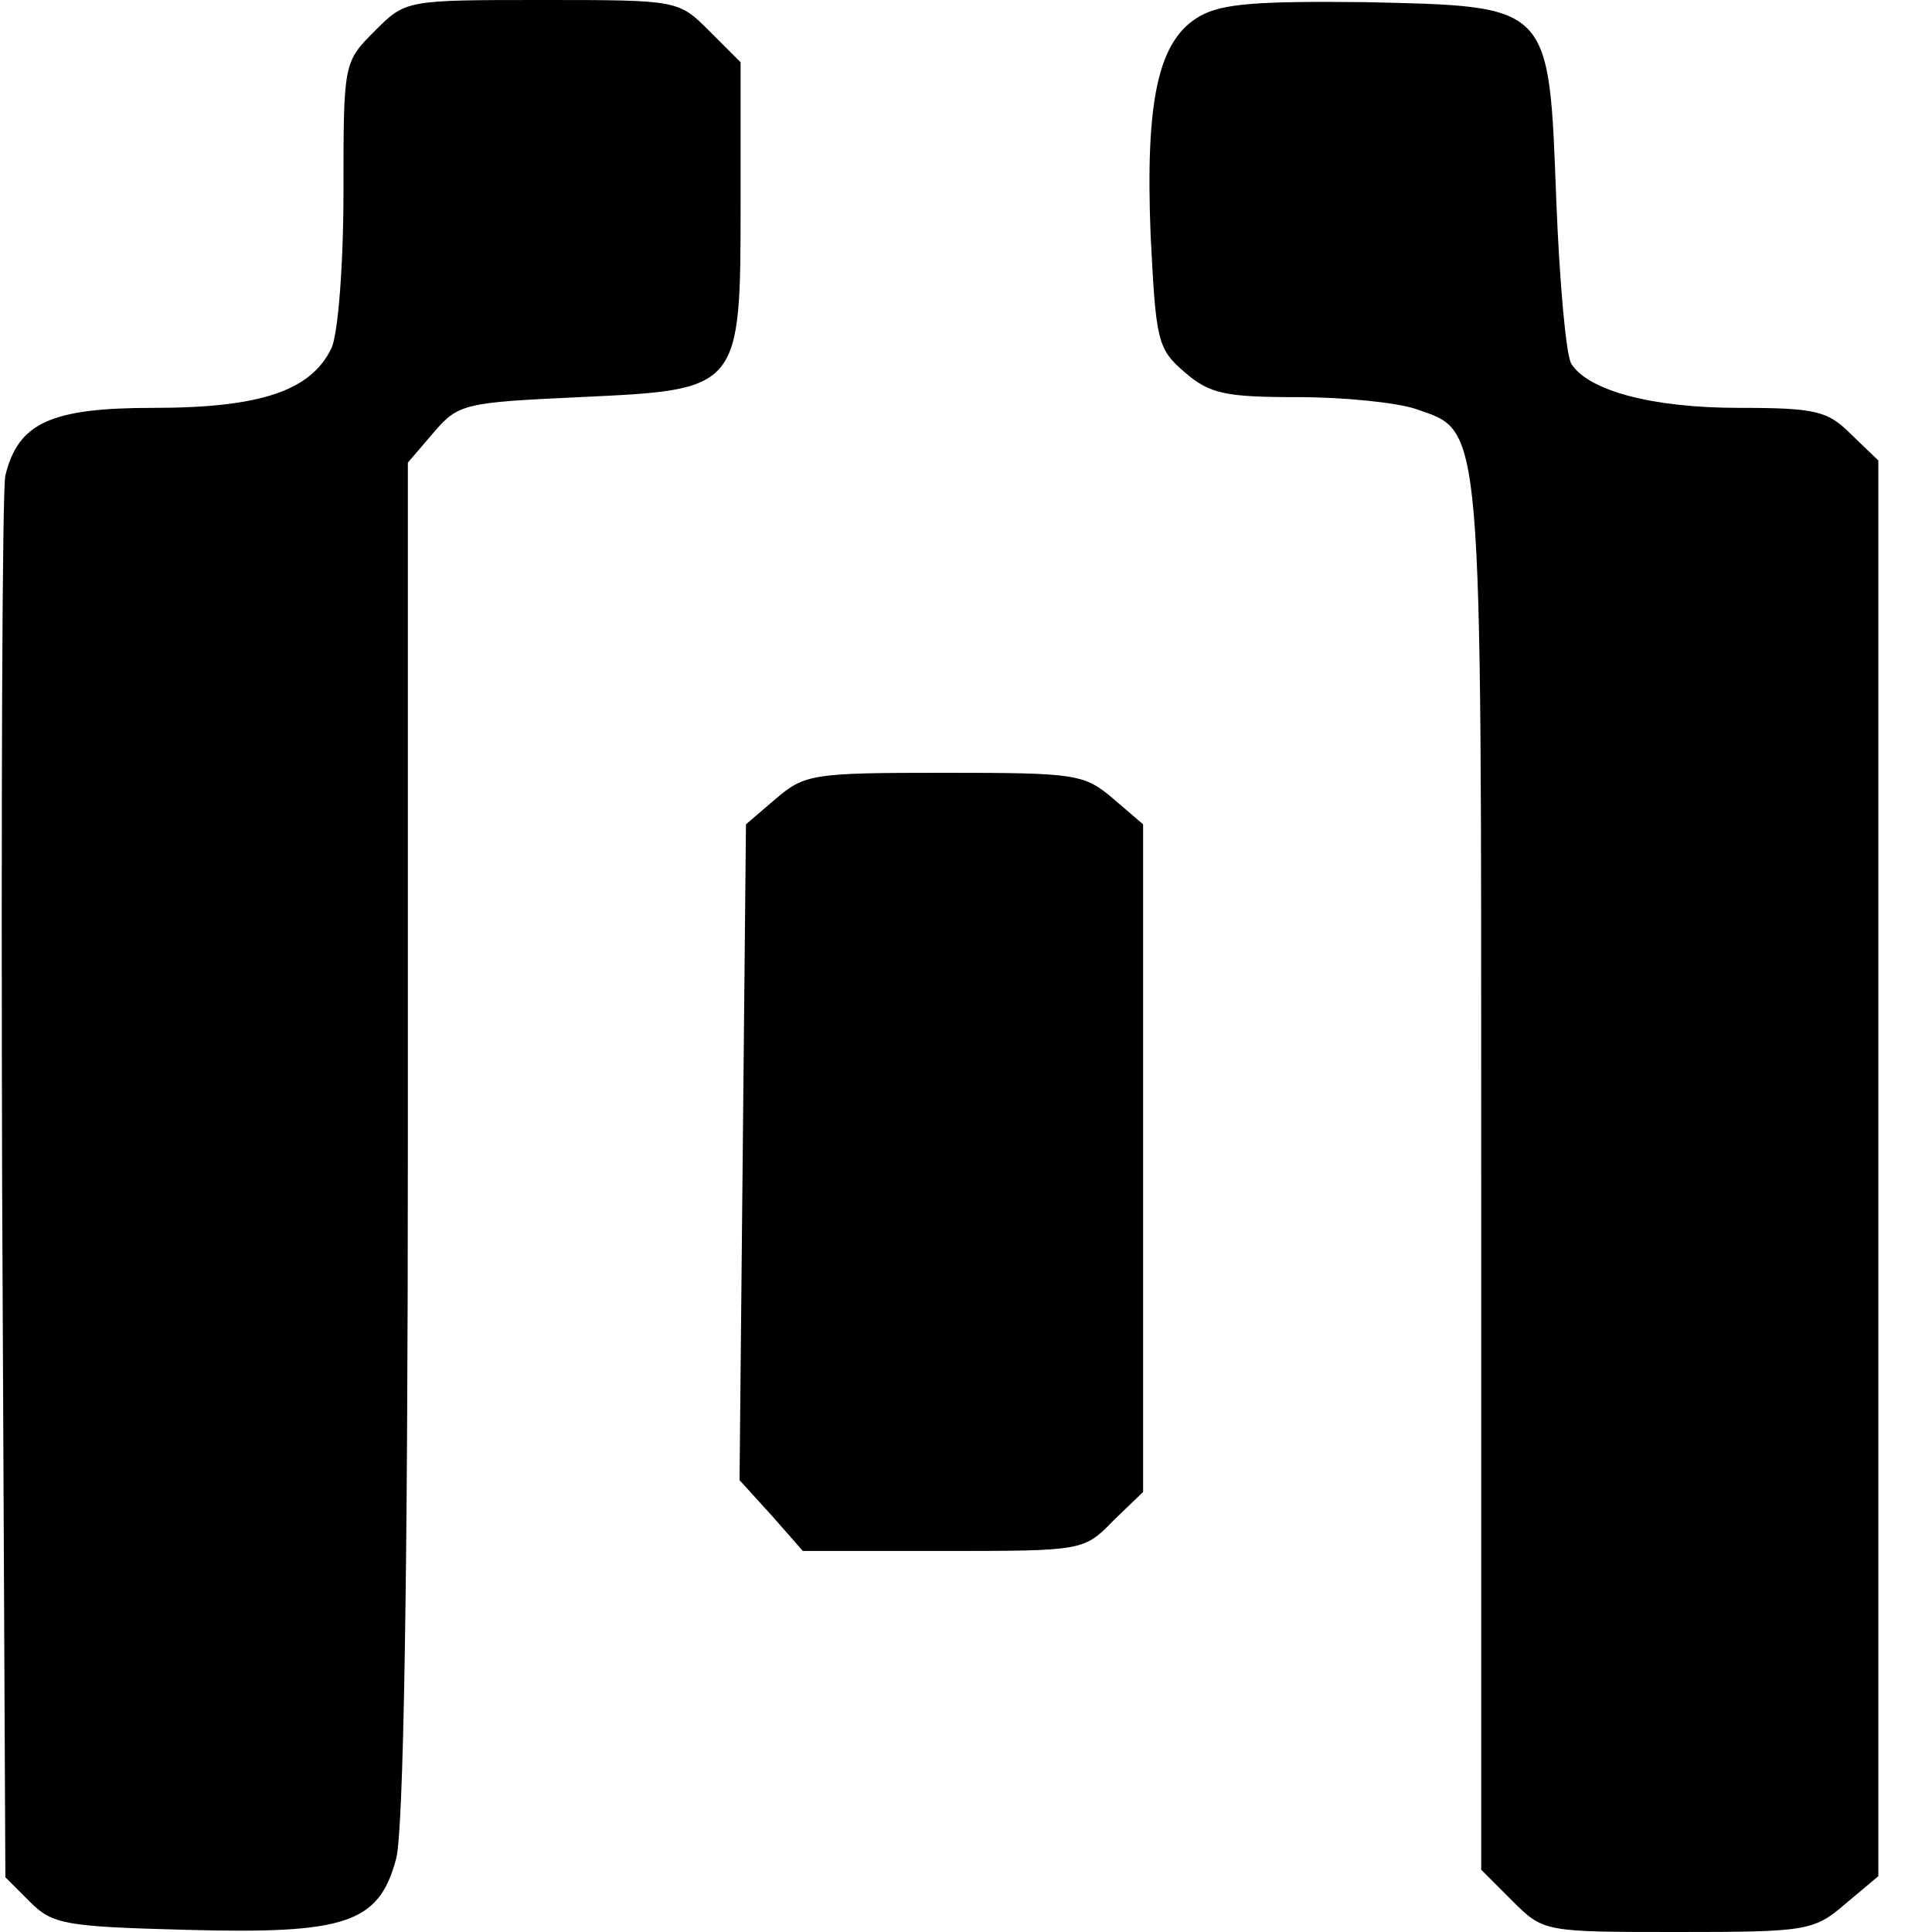
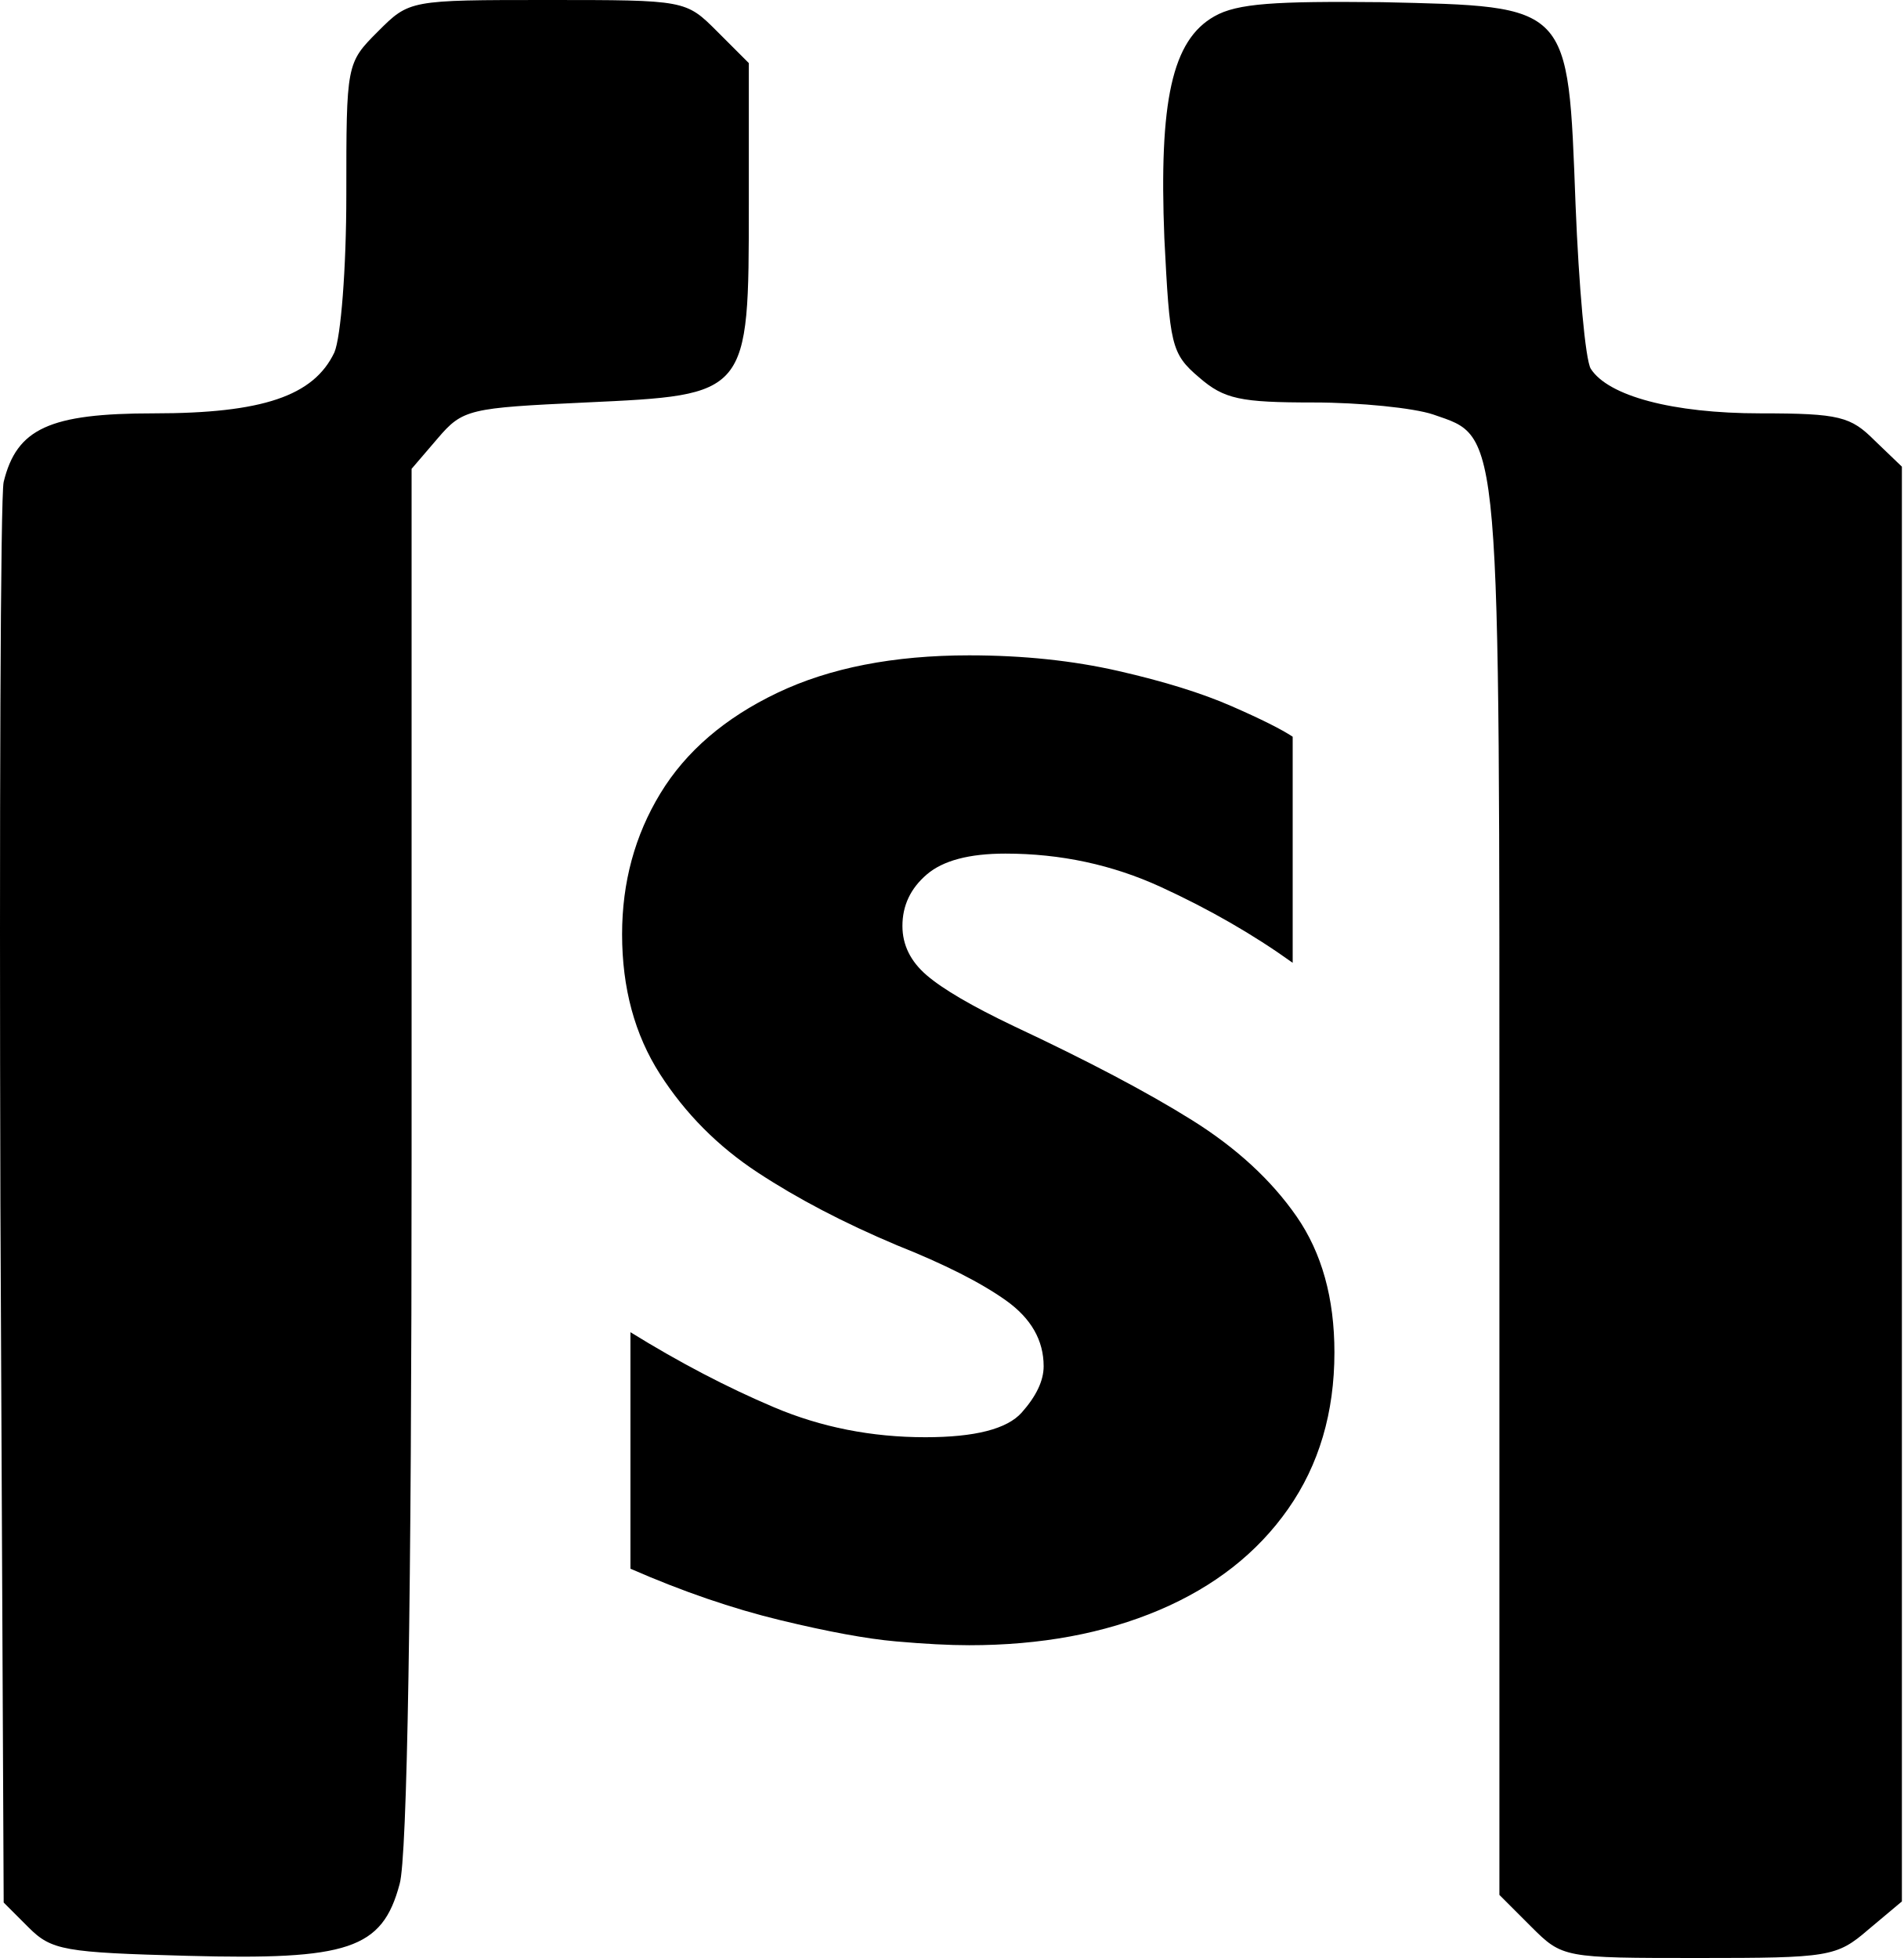
- <svg xmlns="http://www.w3.org/2000/svg" version="1.0" viewBox="0 0 180 180">
-   <path d="M34.9 2.9c-2.9 2.9-2.9 3-2.9 15 0 6.8-.5 13.1-1.1 14.5-1.9 4-6.6 5.6-16.6 5.6C4.7 38 1.7 39.4.5 44.3.2 45.5.1 75.4.2 110.7l.3 64.2 2.3 2.3c2.1 2.1 3.3 2.3 14.6 2.6 14.8.4 17.9-.6 19.5-6.6.7-2.4 1.1-26.2 1.1-66.9V43.1l2.4-2.8c2.3-2.7 2.9-2.8 13.6-3.3 15-.7 15-.6 15-18.2v-13l-2.9-2.9C63.2 0 63.2 0 50.5 0S37.8 0 34.9 2.9zM111.8 1.5c-3.9 2.2-5.1 7.8-4.6 20.4.5 9.8.6 10.6 3.2 12.8 2.3 2 3.8 2.3 10.5 2.3 4.3 0 9.2.5 11 1.1 6.3 2.2 6.1.3 6.1 71.4v64.7l2.9 2.9c2.9 2.9 3 2.9 15.4 2.9 12 0 12.7-.1 15.6-2.6l3.1-2.6V42.9l-2.5-2.4c-2.2-2.2-3.2-2.5-10.5-2.5-8.1 0-14-1.6-15.6-4.1-.5-.8-1.1-7.6-1.4-15.1C144.3.3 144.6.6 127.2.2c-9.8-.1-13.3.1-15.4 1.3zM72.3 74.4l-2.8 2.4-.3 30.6-.3 30.5 3 3.3 2.9 3.3h13.1c12.9 0 13.1 0 15.8-2.8l2.8-2.7V76.8l-2.8-2.4C101 72.1 100.2 72 88 72s-13 .1-15.7 2.4z" />
+ <svg xmlns="http://www.w3.org/2000/svg" width="175px" height="180px" viewBox="0 0 175 180" version="1.1">
+   <g id="页面-1" stroke="none" stroke-width="1" fill="none" fill-rule="evenodd">
+     <g id="1111" transform="translate(-362, -394)" fill="#000000" fill-rule="nonzero">
+       <g id="safari-pinned-tab" transform="translate(362, 394)">
+         <path d="M34.737,2.9 C31.837,5.8 31.837,5.9 31.837,17.9 C31.837,24.7 31.337,31 30.738,32.4 C28.837,36.4 24.137,38 14.137,38 C4.537,38 1.538,39.4 0.338,44.3 C0.037,45.5 -0.062,75.4 0.037,110.7 L0.338,174.9 L2.638,177.2 C4.737,179.3 5.938,179.5 17.238,179.8 C32.038,180.2 35.138,179.2 36.737,173.2 C37.438,170.8 37.837,147 37.837,106.3 L37.837,43.1 L40.237,40.3 C42.538,37.6 43.138,37.5 53.837,37 C68.838,36.3 68.838,36.4 68.838,18.8 L68.838,5.8 L65.938,2.9 C63.038,0 63.038,0 50.337,0 C37.638,0 37.638,0 34.737,2.9 Z M111.638,1.5 C107.737,3.7 106.537,9.3 107.037,21.9 C107.537,31.7 107.638,32.5 110.237,34.7 C112.537,36.7 114.037,37 120.737,37 C125.037,37 129.938,37.5 131.738,38.1 C138.037,40.3 137.838,38.4 137.838,109.5 L137.838,174.2 L140.738,177.1 C143.637,180 143.738,180 156.137,180 C168.137,180 168.838,179.9 171.738,177.4 L174.838,174.8 L174.838,42.9 L172.338,40.5 C170.137,38.3 169.137,38 161.838,38 C153.738,38 147.838,36.4 146.238,33.9 C145.738,33.1 145.137,26.3 144.838,18.8 C144.137,0.3 144.438,0.6 127.037,0.2 C117.237,0.1 113.737,0.3 111.638,1.5 Z M122.672,124.323 C122.672,129.866 121.254,134.662 118.419,138.712 C115.584,142.762 111.63,145.864 106.557,148.017 C101.483,150.17 95.664,151.246 89.098,151.246 C87.265,151.246 85.016,151.129 82.352,150.894 C79.687,150.66 76.149,150.01 71.736,148.944 C67.324,147.878 62.73,146.301 57.955,144.212 L57.955,122.469 C62.432,125.24 66.833,127.542 71.161,129.375 C75.488,131.209 80.124,132.125 85.07,132.125 C89.631,132.125 92.584,131.368 93.927,129.855 C95.27,128.342 95.941,126.924 95.941,125.602 C95.941,123.215 94.79,121.201 92.488,119.559 C90.186,117.918 86.839,116.223 82.448,114.475 C77.588,112.429 73.324,110.201 69.658,107.792 C65.991,105.384 62.996,102.367 60.673,98.744 C58.349,95.12 57.188,90.835 57.188,85.89 C57.188,81.115 58.36,76.798 60.705,72.94 C63.05,69.082 66.631,66.002 71.448,63.699 C76.266,61.397 82.149,60.246 89.098,60.246 C94.044,60.246 98.616,60.726 102.816,61.685 C107.015,62.644 110.479,63.721 113.207,64.914 C115.936,66.108 117.812,67.046 118.835,67.728 L118.835,88.512 C115.211,85.911 111.172,83.588 106.717,81.541 C102.261,79.495 97.497,78.472 92.424,78.472 C89.098,78.472 86.69,79.111 85.198,80.39 C83.705,81.669 82.959,83.247 82.959,85.122 C82.959,86.87 83.705,88.384 85.198,89.663 C86.69,90.942 89.354,92.498 93.191,94.331 C100.013,97.529 105.47,100.406 109.562,102.964 C113.655,105.522 116.863,108.475 119.187,111.821 C121.51,115.168 122.672,119.335 122.672,124.323 Z" id="形状" />
+       </g>
+     </g>
+   </g>
</svg>
